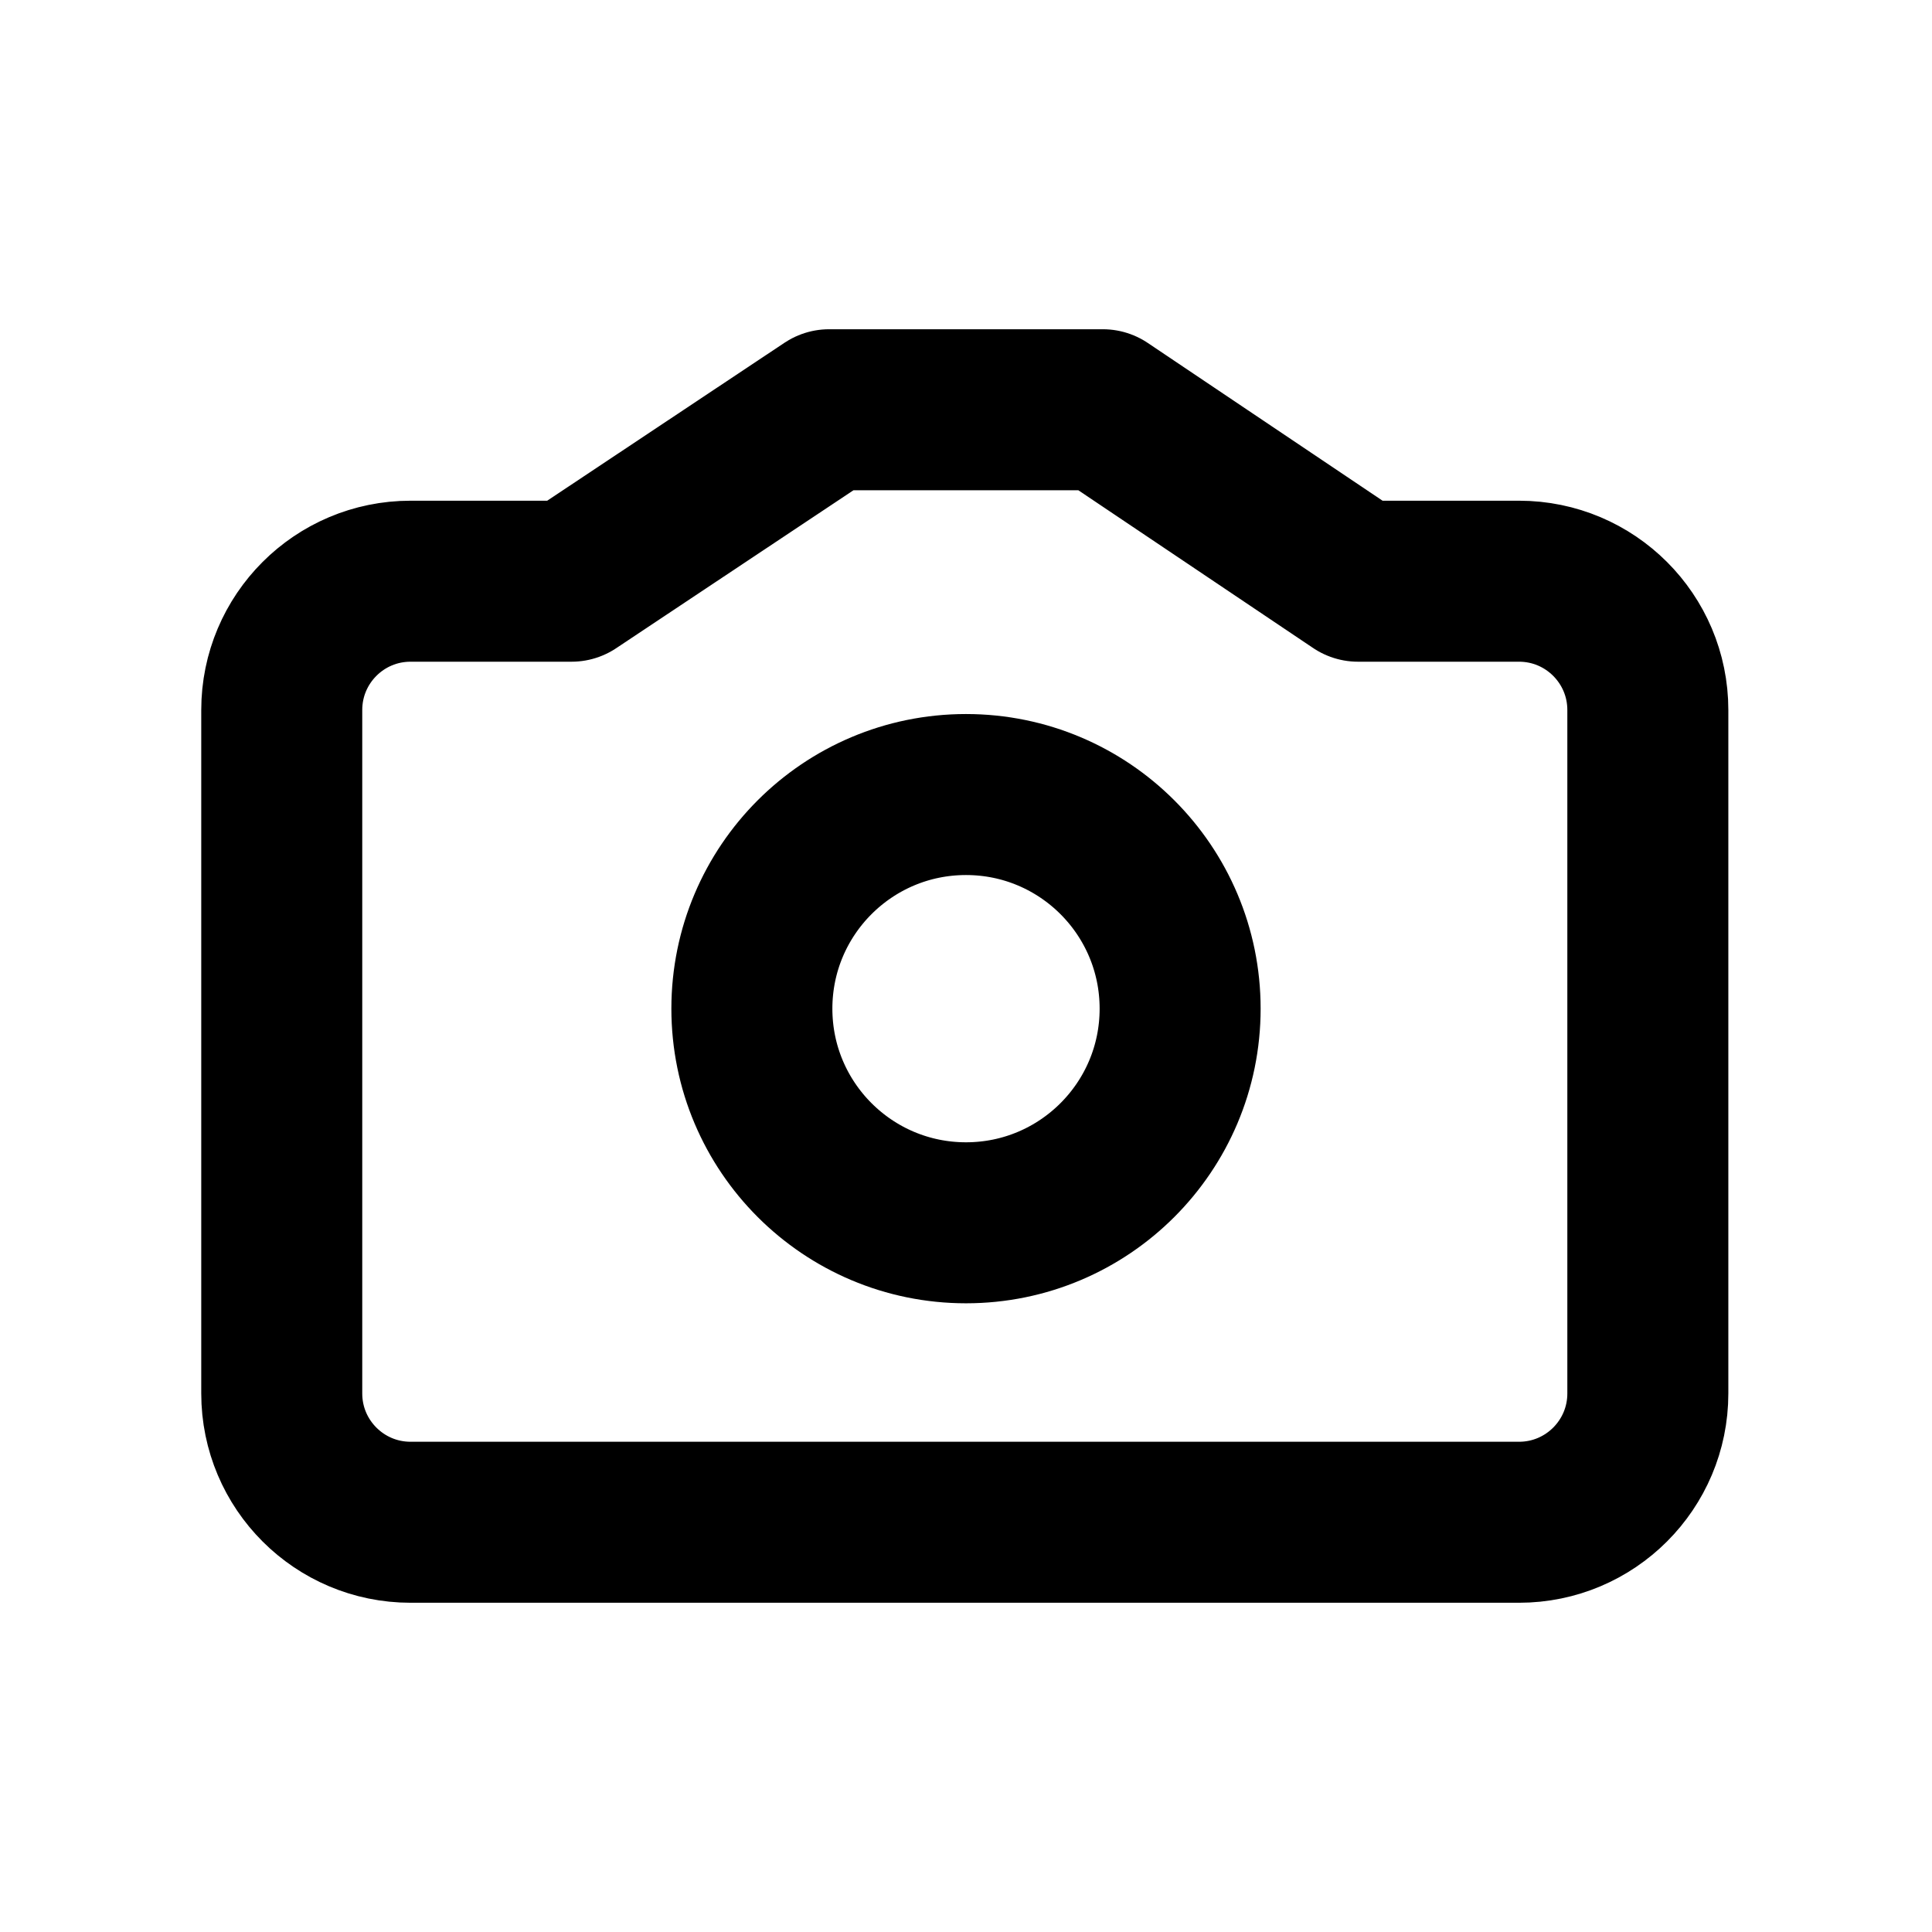
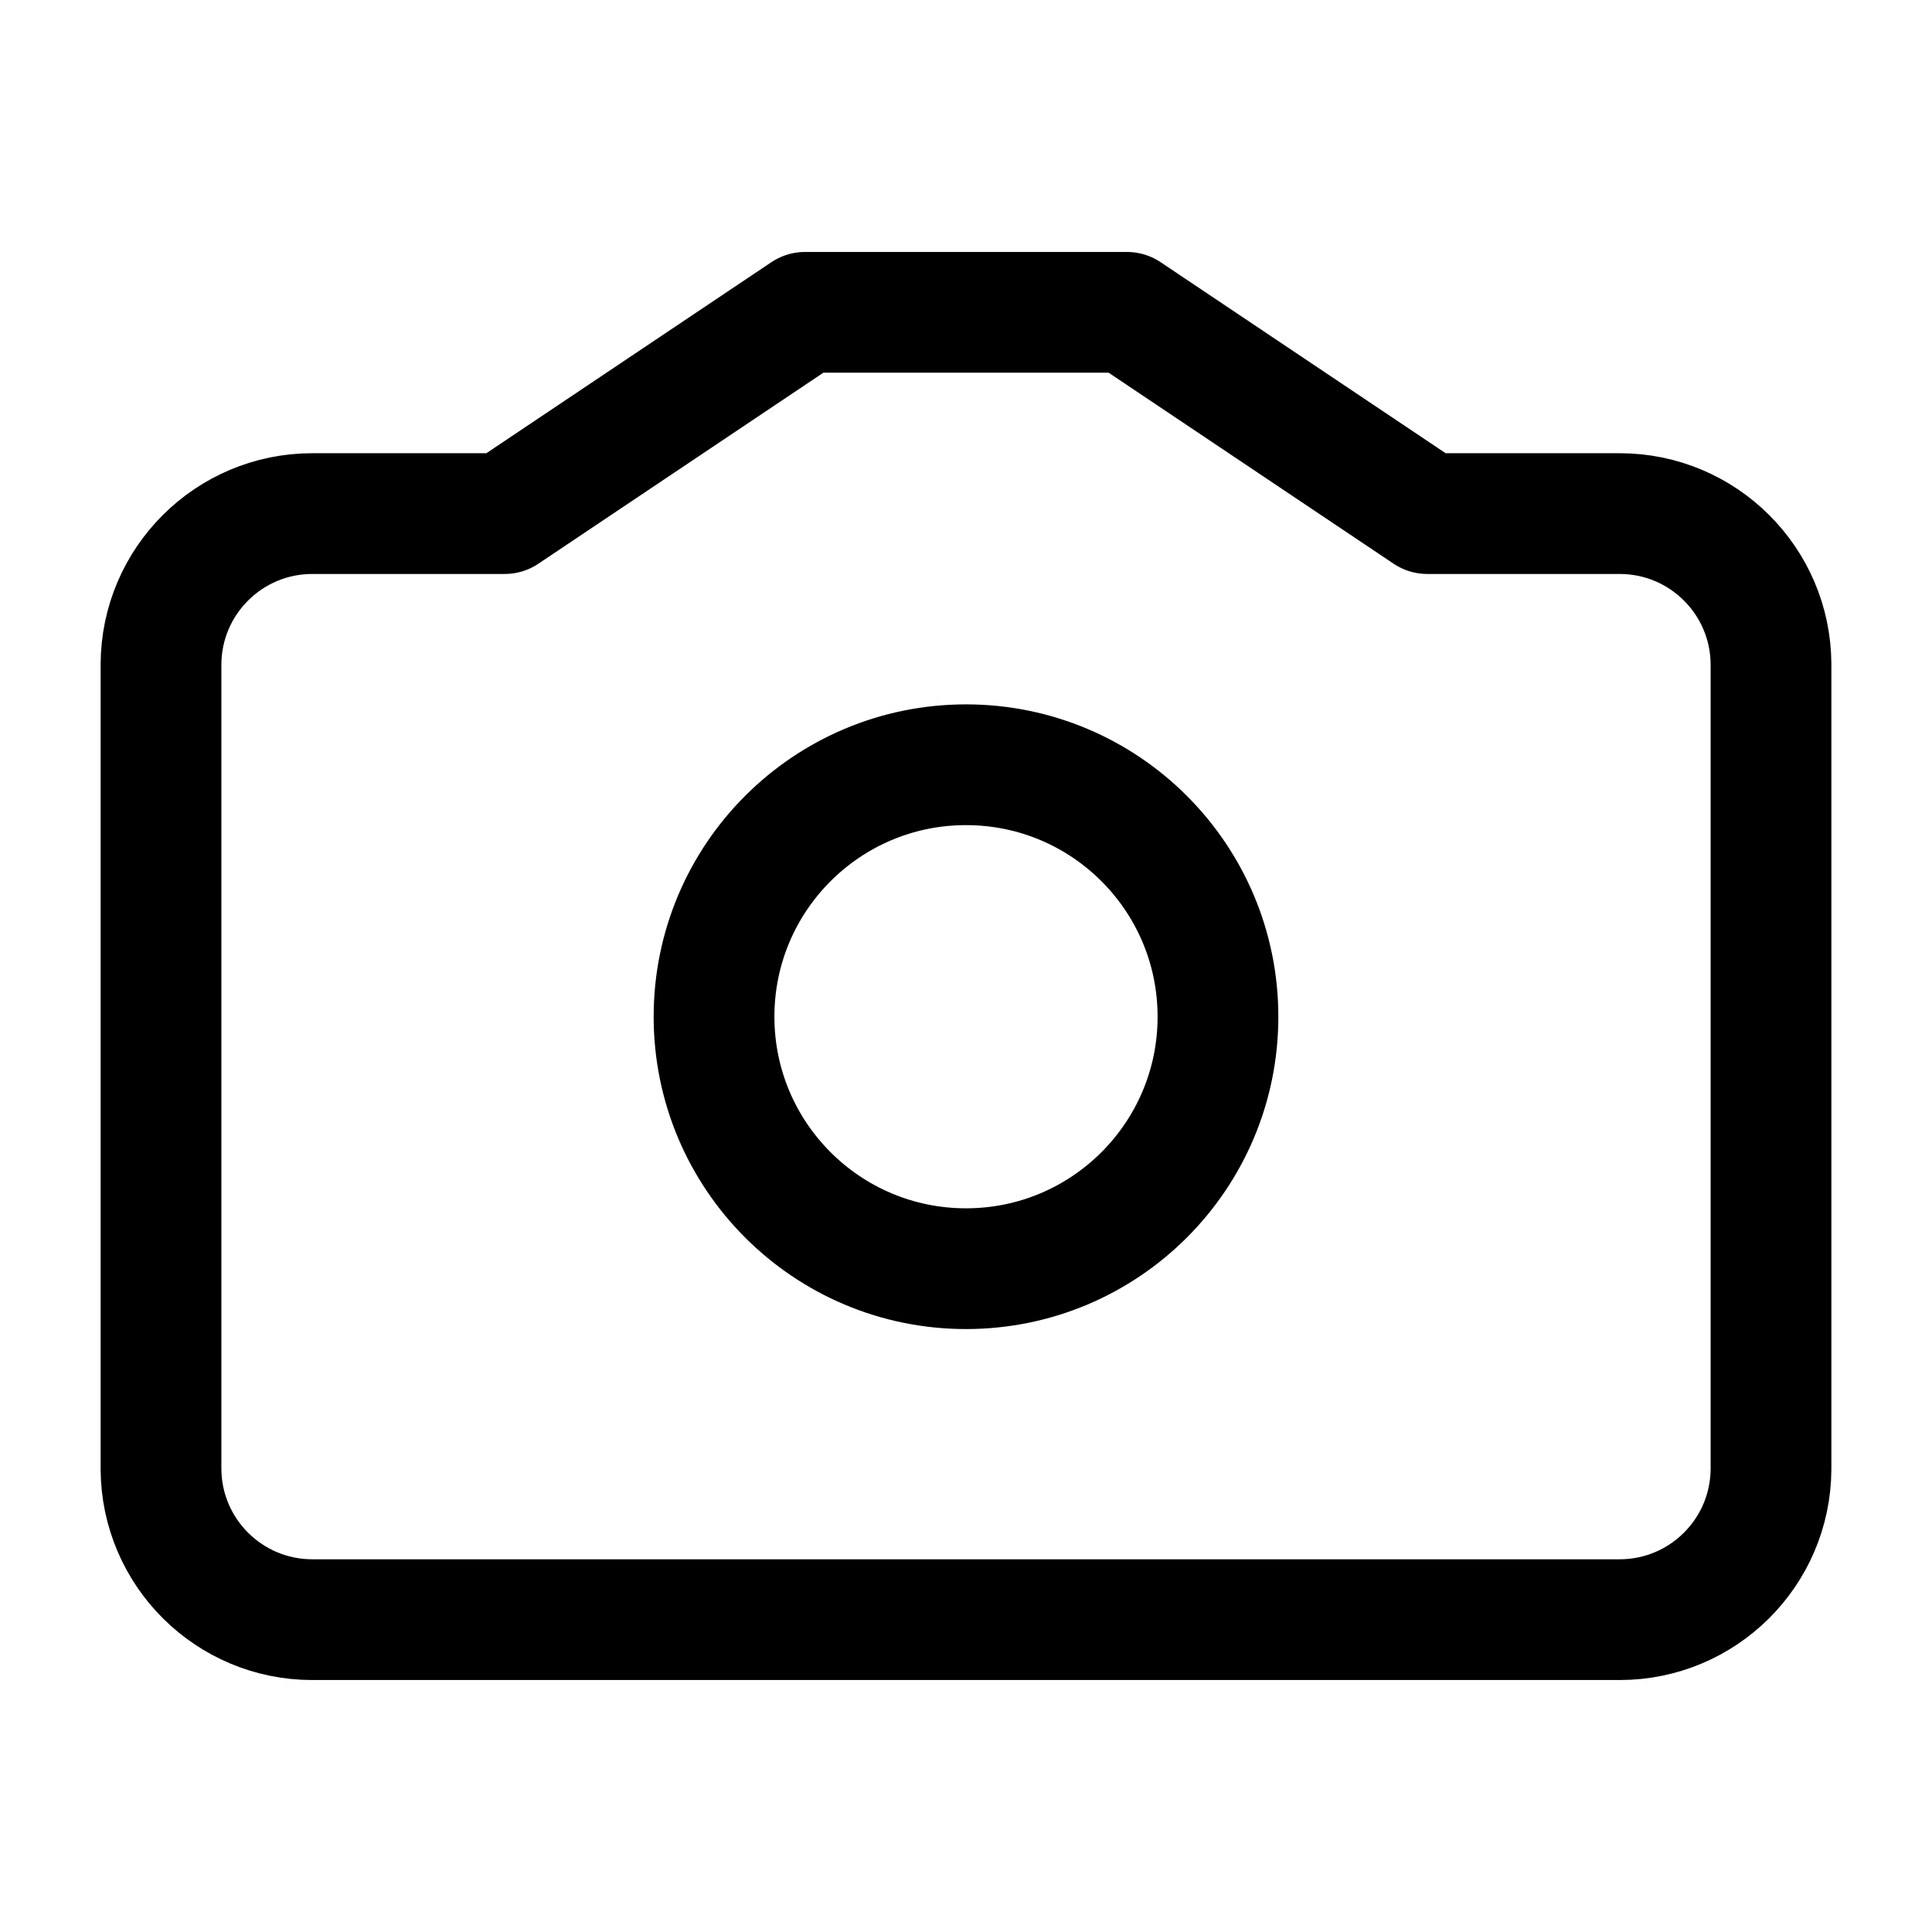
<svg xmlns="http://www.w3.org/2000/svg" id="Layer_1" data-name="Layer 1" viewBox="0 0 24 24">
  <defs>
-     <style>.cls-1{fill:none;stroke:#000;stroke-linecap:round;stroke-linejoin:round;stroke-width:2px;}</style>
+     <style>.cls-1{fill:none;stroke:#000;stroke-linecap:round;stroke-linejoin:round;stroke-width:1.5px;}</style>
  </defs>
-   <path class="cls-1" d="M16.87,7.22h2a1.6,1.6,0,0,1,1.6,1.6v8.49a1.6,1.6,0,0,1-1.6,1.6H5.1a1.6,1.6,0,0,1-1.6-1.6V8.82a1.6,1.6,0,0,1,1.6-1.6h2L10.3,5.09h3.4l3.17,2.13" />
-   <circle class="cls-1" cx="12" cy="12.53" r="2.66" />
+   <path class="cls-1" d="M17.73,6.38h2.39A1.88,1.88,0,0,1,22,8.25v10a1.88,1.88,0,0,1-1.88,1.87H3.88A1.88,1.88,0,0,1,2,18.25v-10A1.88,1.88,0,0,1,3.88,6.38H6.27L10,3.88h4l3.73,2.5" />
+   <circle class="cls-1" cx="12" cy="12.63" r="3.13" />
</svg>
